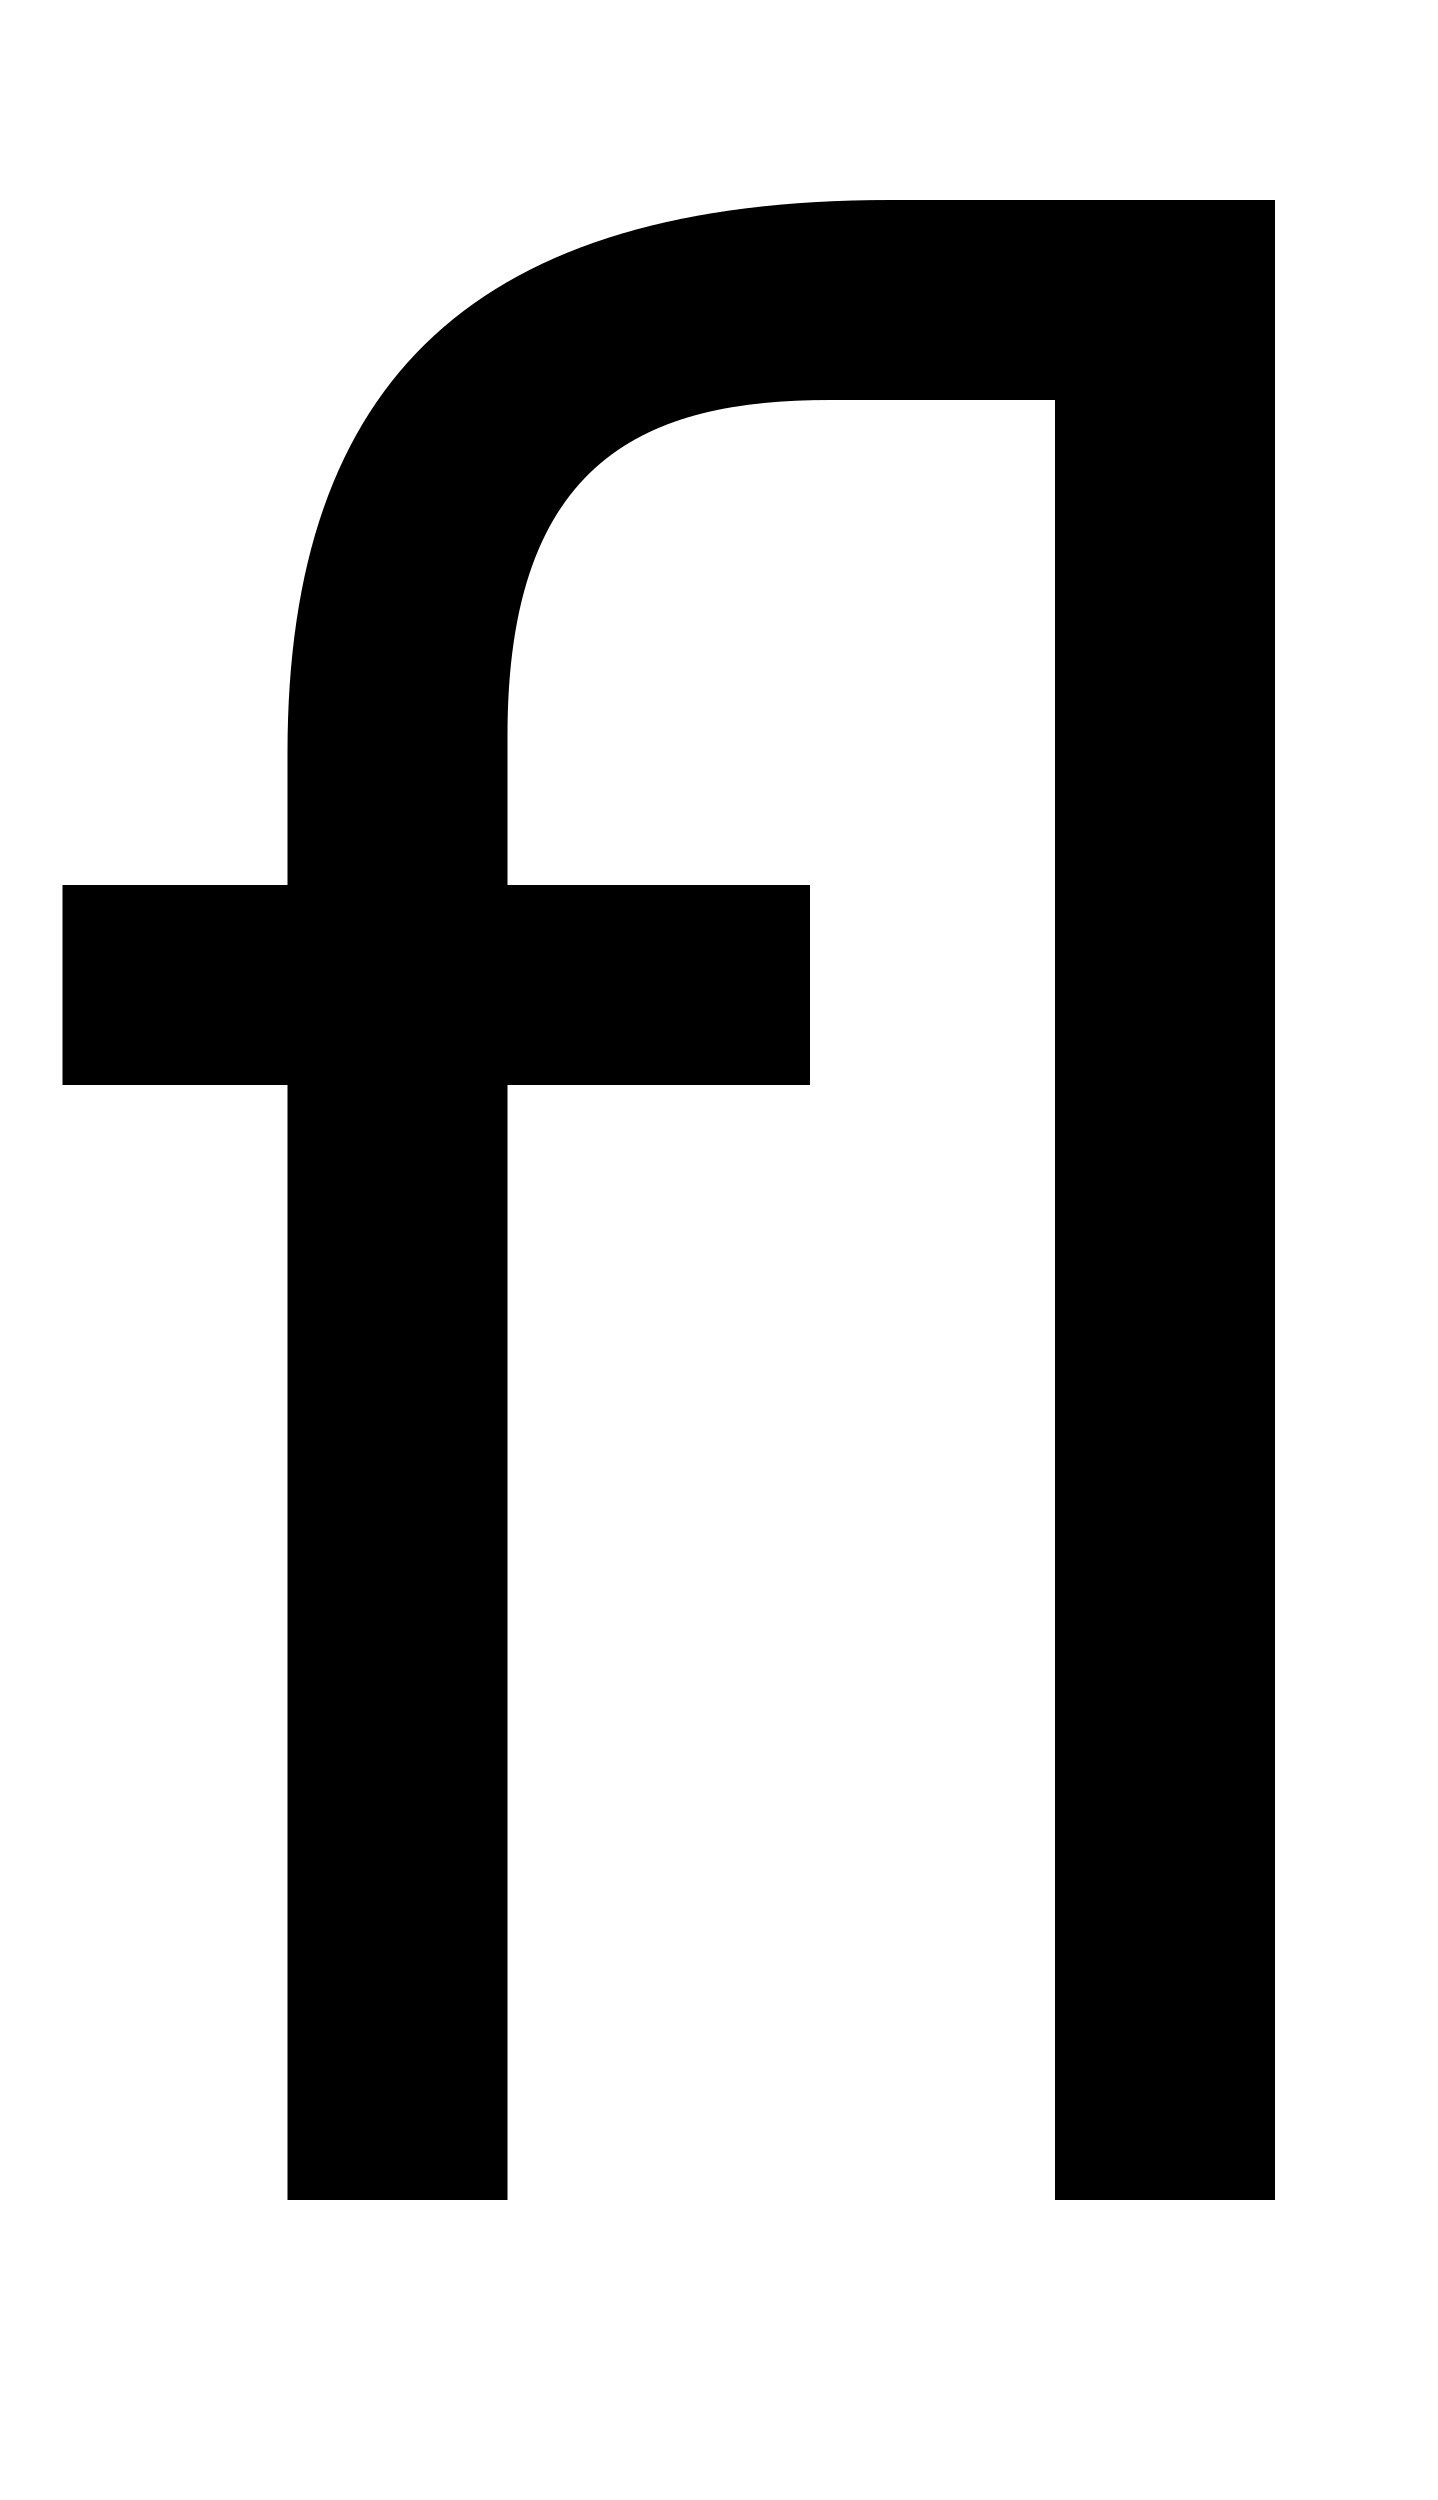
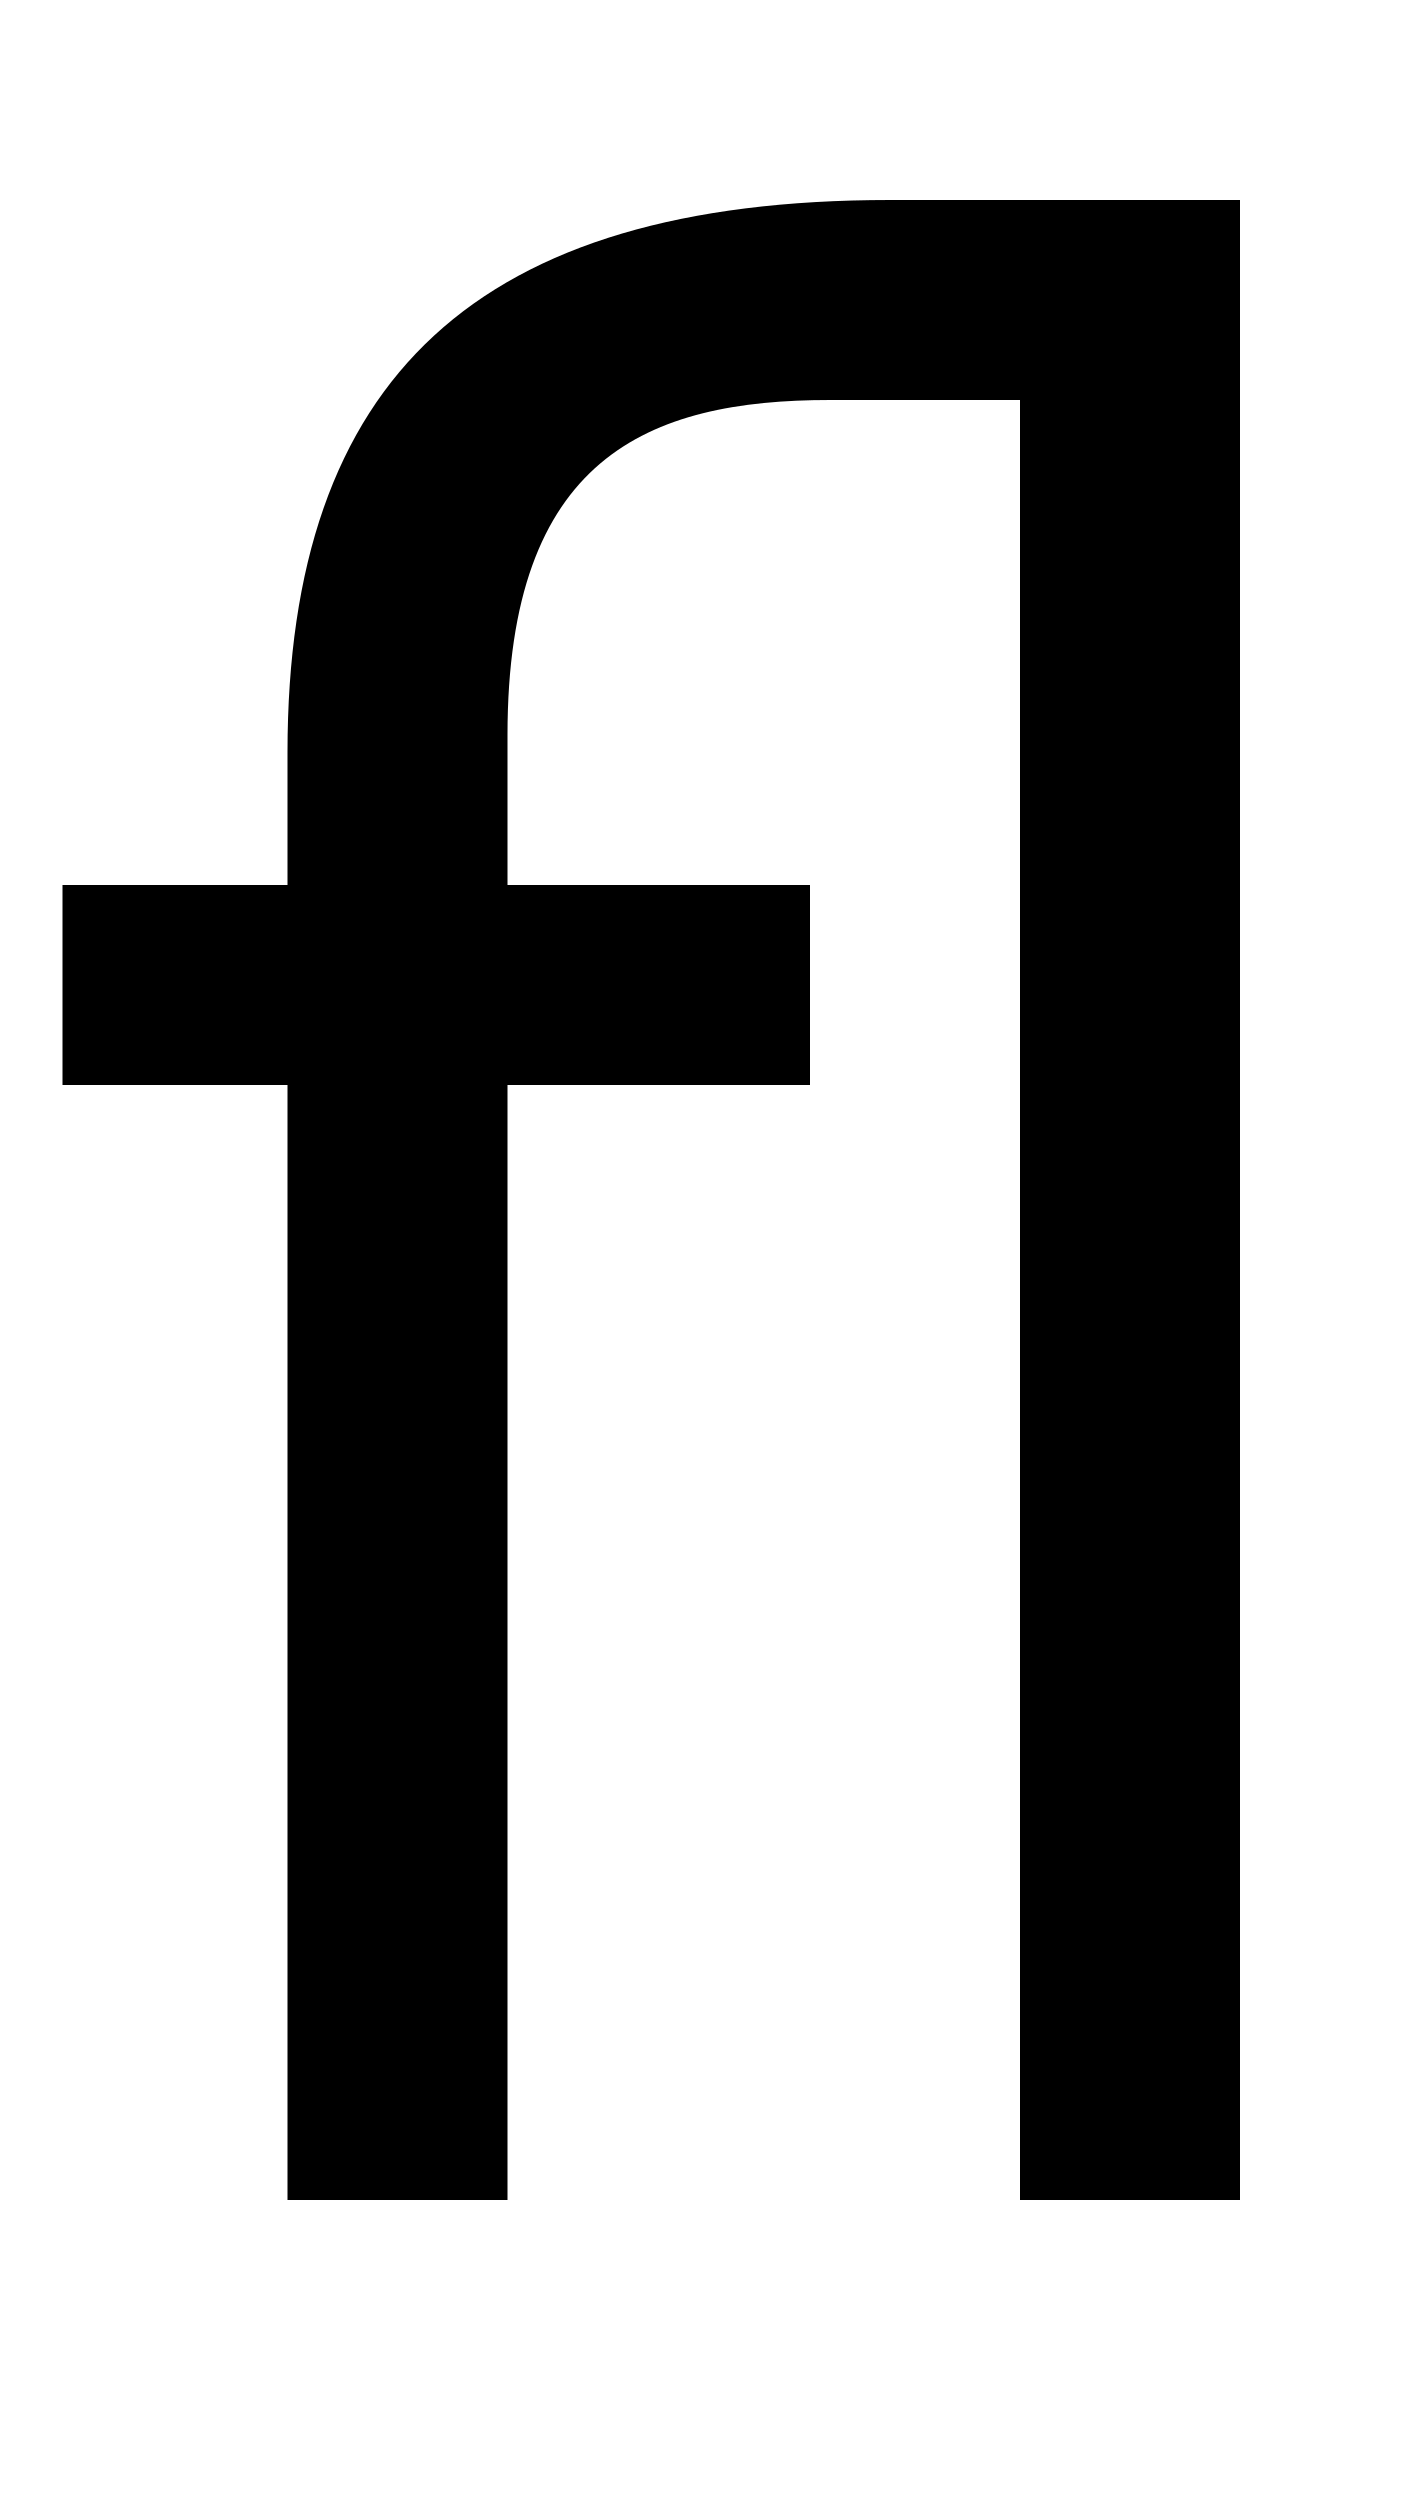
- <svg xmlns="http://www.w3.org/2000/svg" width="575" height="1000">
-   <path d="M422 0H510V800H356C191 800 115 729 115 579V526H25V446H115V0H203V446H324V526H203V586C203 697 259 720 332 720H422Z" transform="translate(0, 880) scale(1,-1)" />
+ <svg xmlns="http://www.w3.org/2000/svg" width="561" height="1000">
+   <path d="M408 0H496V800H356C191 800 115 729 115 579V526H25V446H115V0H203V446H324V526H203V586C203 697 259 720 332 720H408Z" transform="translate(0, 880) scale(1,-1)" />
</svg>
